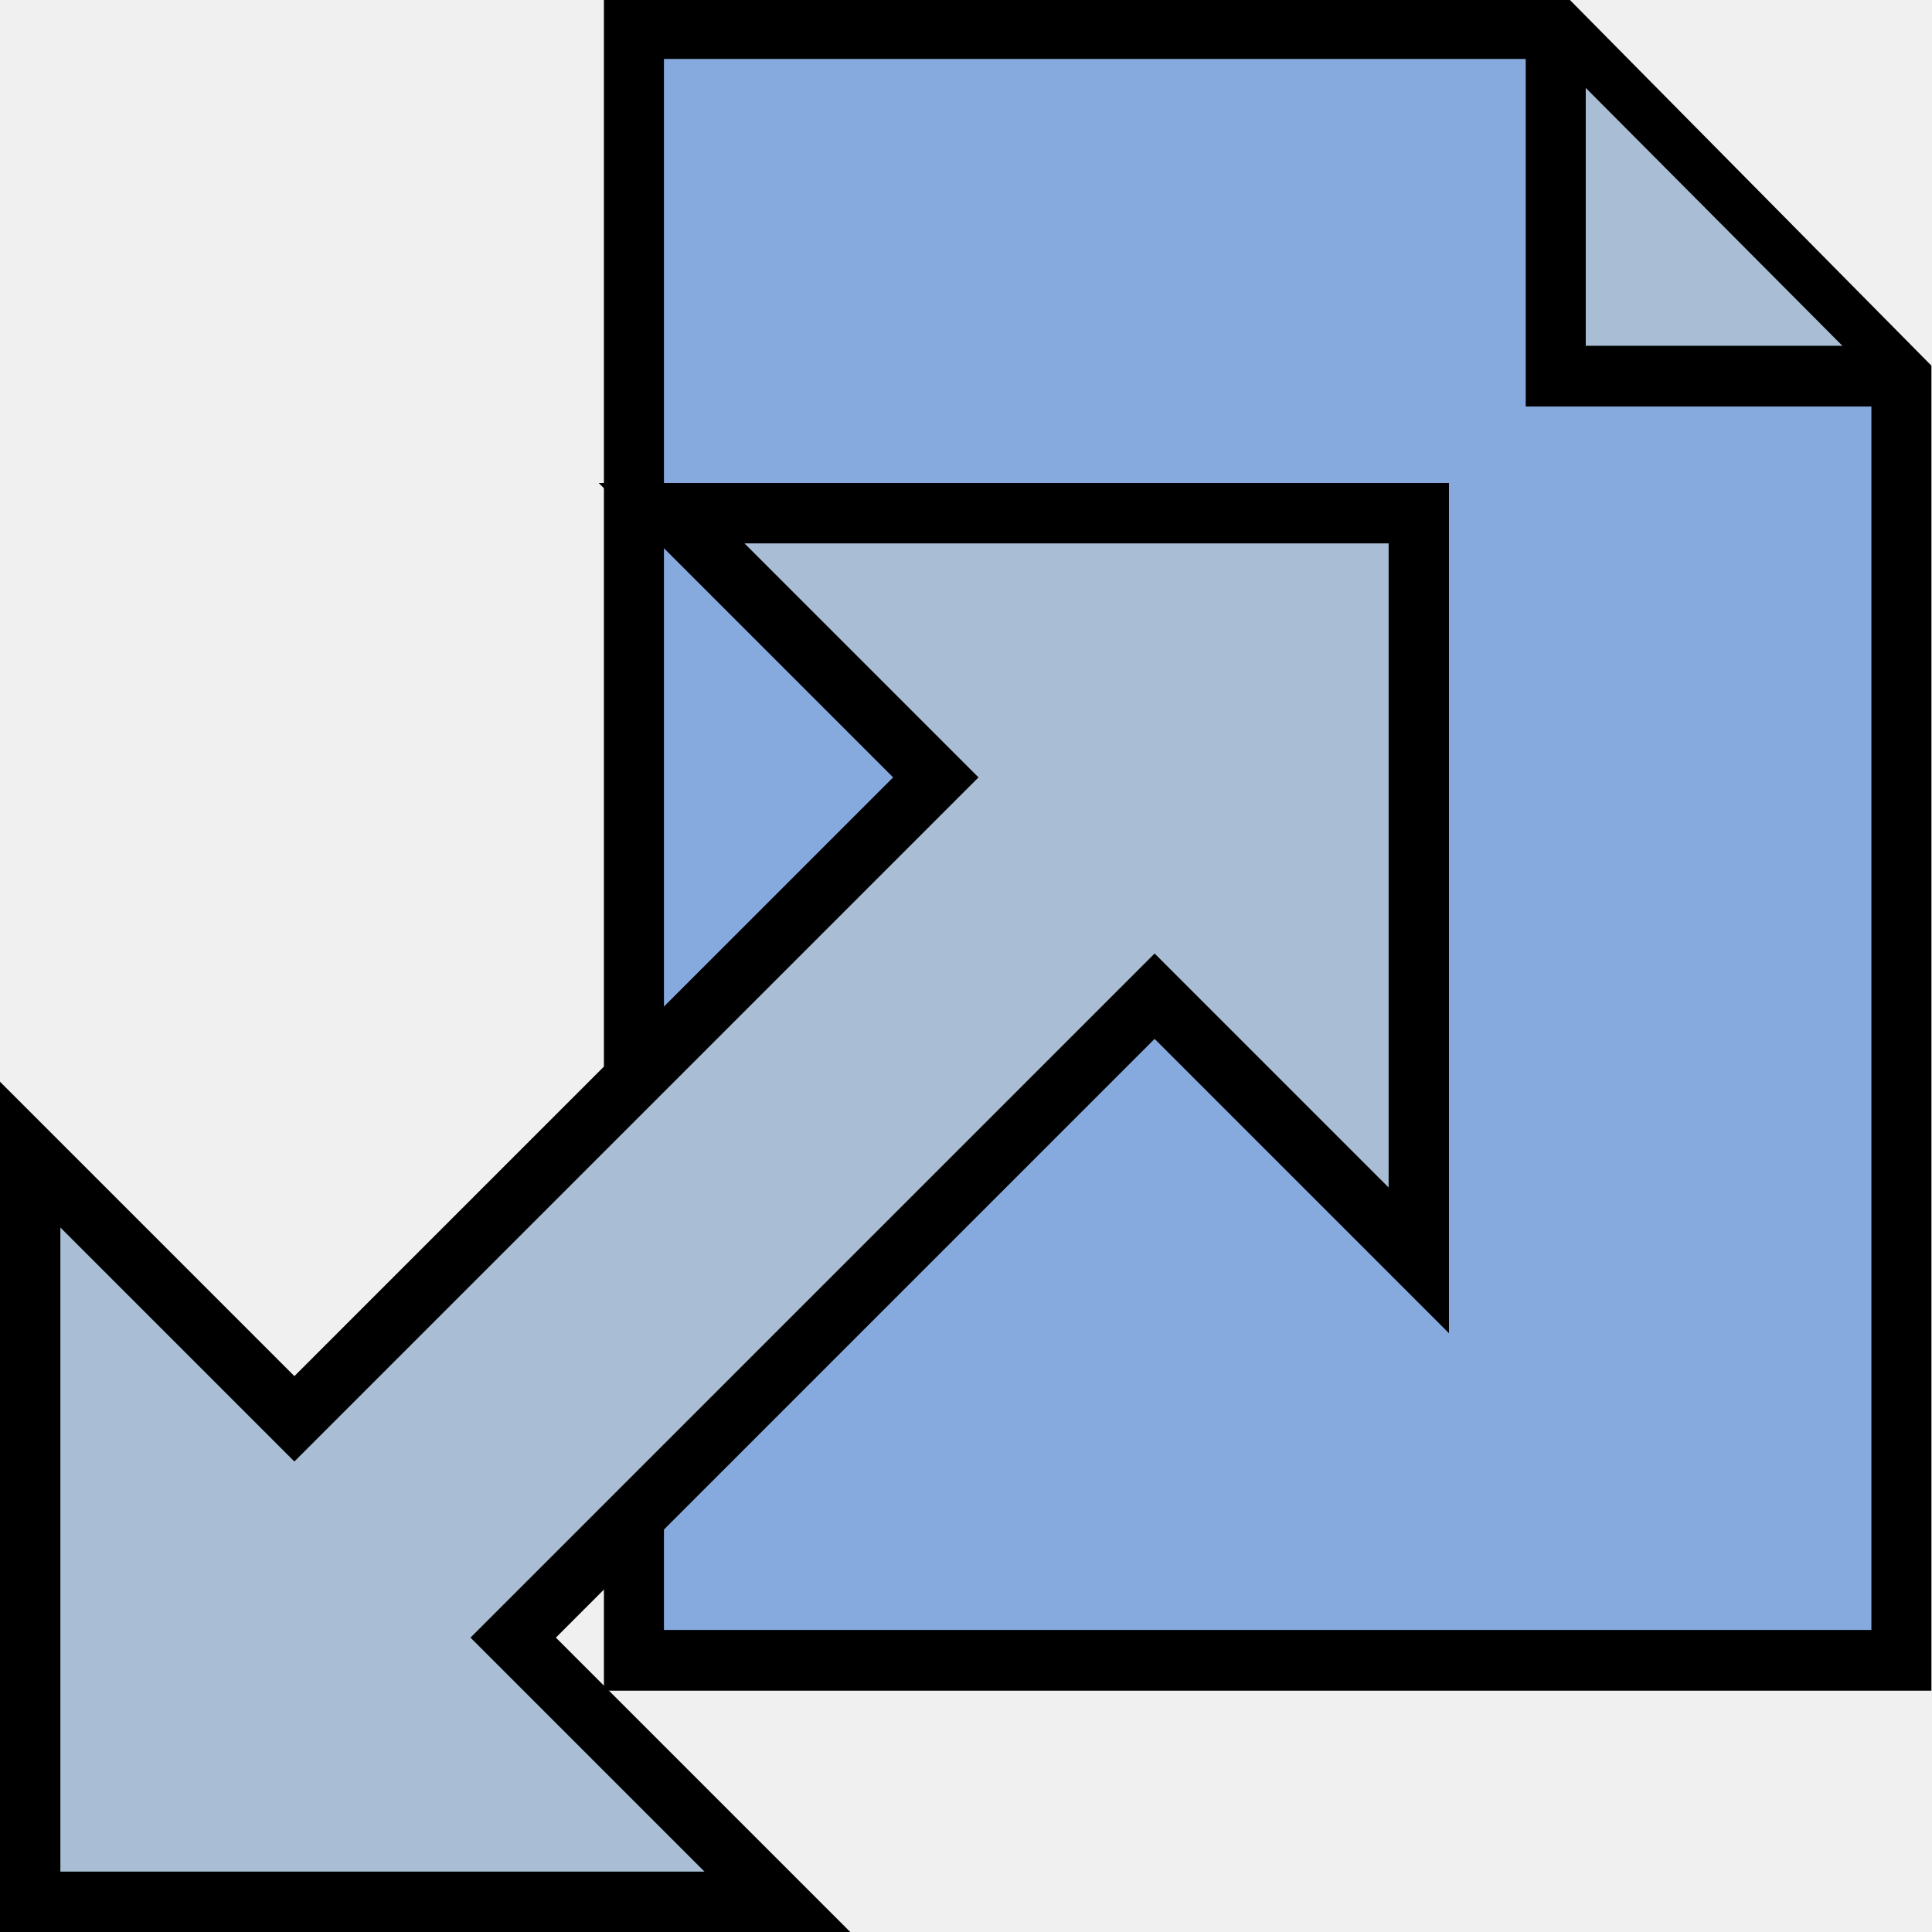
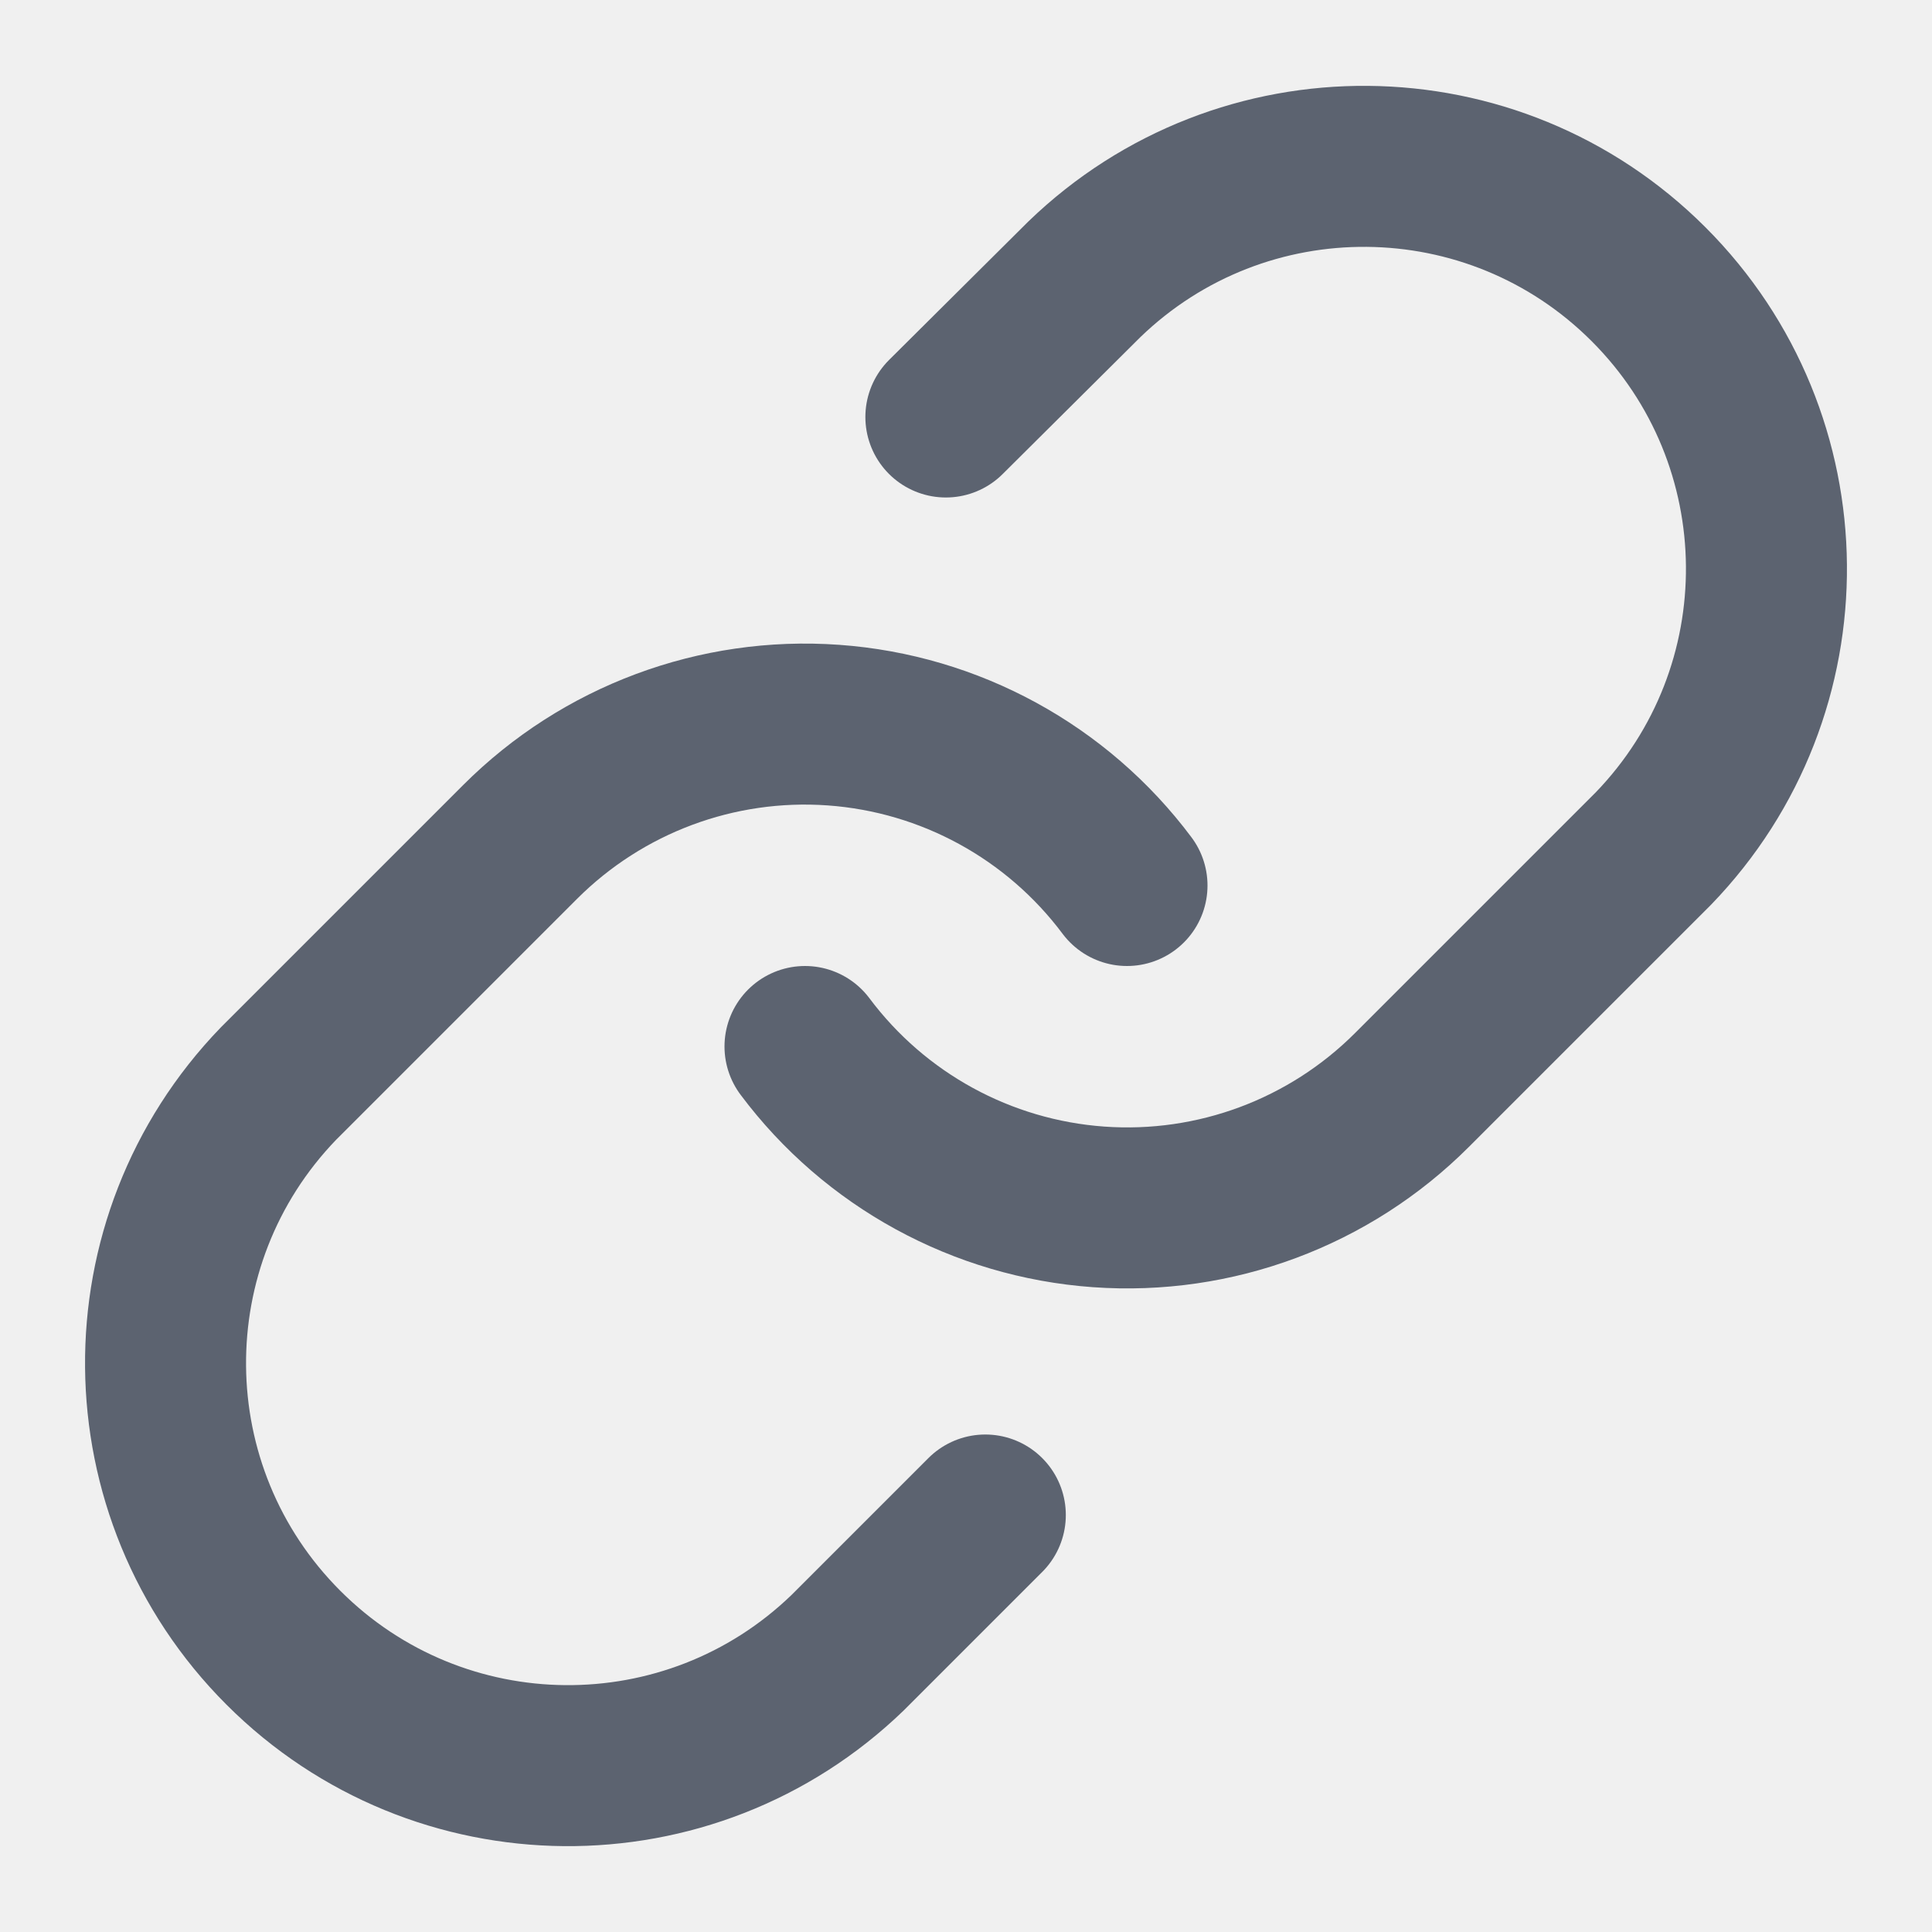
- <svg xmlns="http://www.w3.org/2000/svg" width="16px" height="16px" id="svg2385" version="1.1">
-   <defs id="defs2387">
-     </defs>
-   <g id="layer1">
-     <rect style="opacity:0;fill:#ffffff;fill-opacity:1;fill-rule:evenodd;stroke:none;stroke-width:1;stroke-miterlimit:4;stroke-dasharray:none;stroke-opacity:1" id="rect3254" width="16" height="16" x="0" y="0" ry="0" />
-     <g id="g3168" transform="matrix(0.9542399,0,0,0.9652306,3.34152,-0.728459)">
-       <path id="rect2385" d="m 2,1 8,0 3,3 0,11 L 2,15 2,1 z" style="fill:#87aade;fill-opacity:1;fill-rule:nonzero;stroke:#000000;stroke-width:0.521;stroke-miterlimit:4;stroke-opacity:1;stroke-dashoffset:0" />
-       <path id="path2388" d="m 10,1.25 0,2.732 2.75,0" style="fill:#a9bed4;fill-opacity:1;fill-rule:evenodd;stroke:#000000;stroke-width:0.521;stroke-linecap:butt;stroke-linejoin:miter;stroke-miterlimit:4;stroke-opacity:1;stroke-dasharray:none" />
-     </g>
-     <path style="fill:#a9bed4;fill-opacity:1;fill-rule:evenodd;stroke:#000000;stroke-width:0.5;stroke-linecap:butt;stroke-linejoin:miter;stroke-miterlimit:4;stroke-opacity:1;stroke-dasharray:none" d="M 5.562 4.25 L 7.75 6.438 L 2.438 11.75 L 0.25 9.562 L 0.25 15.75 L 6.438 15.75 L 4.25 13.562 L 9.562 8.25 L 11.75 10.438 L 11.75 4.25 L 5.562 4.25 z " id="path2385-7-4" />
-   </g>
+ <svg xmlns="http://www.w3.org/2000/svg" width="24" height="24" viewBox="0 0 24 24" fill="none" stroke="#5C6370" stroke-width="2" stroke-linecap="round" stroke-linejoin="round">
+   <path d="M10 13a5 5 0 0 0 7.54.54l3-3a5 5 0 0 0-7.07-7.07l-1.72 1.71" />
+   <path d="M14 11a5 5 0 0 0-7.54-.54l-3 3a5 5 0 0 0 7.07 7.07l1.71-1.71" />
</svg>
